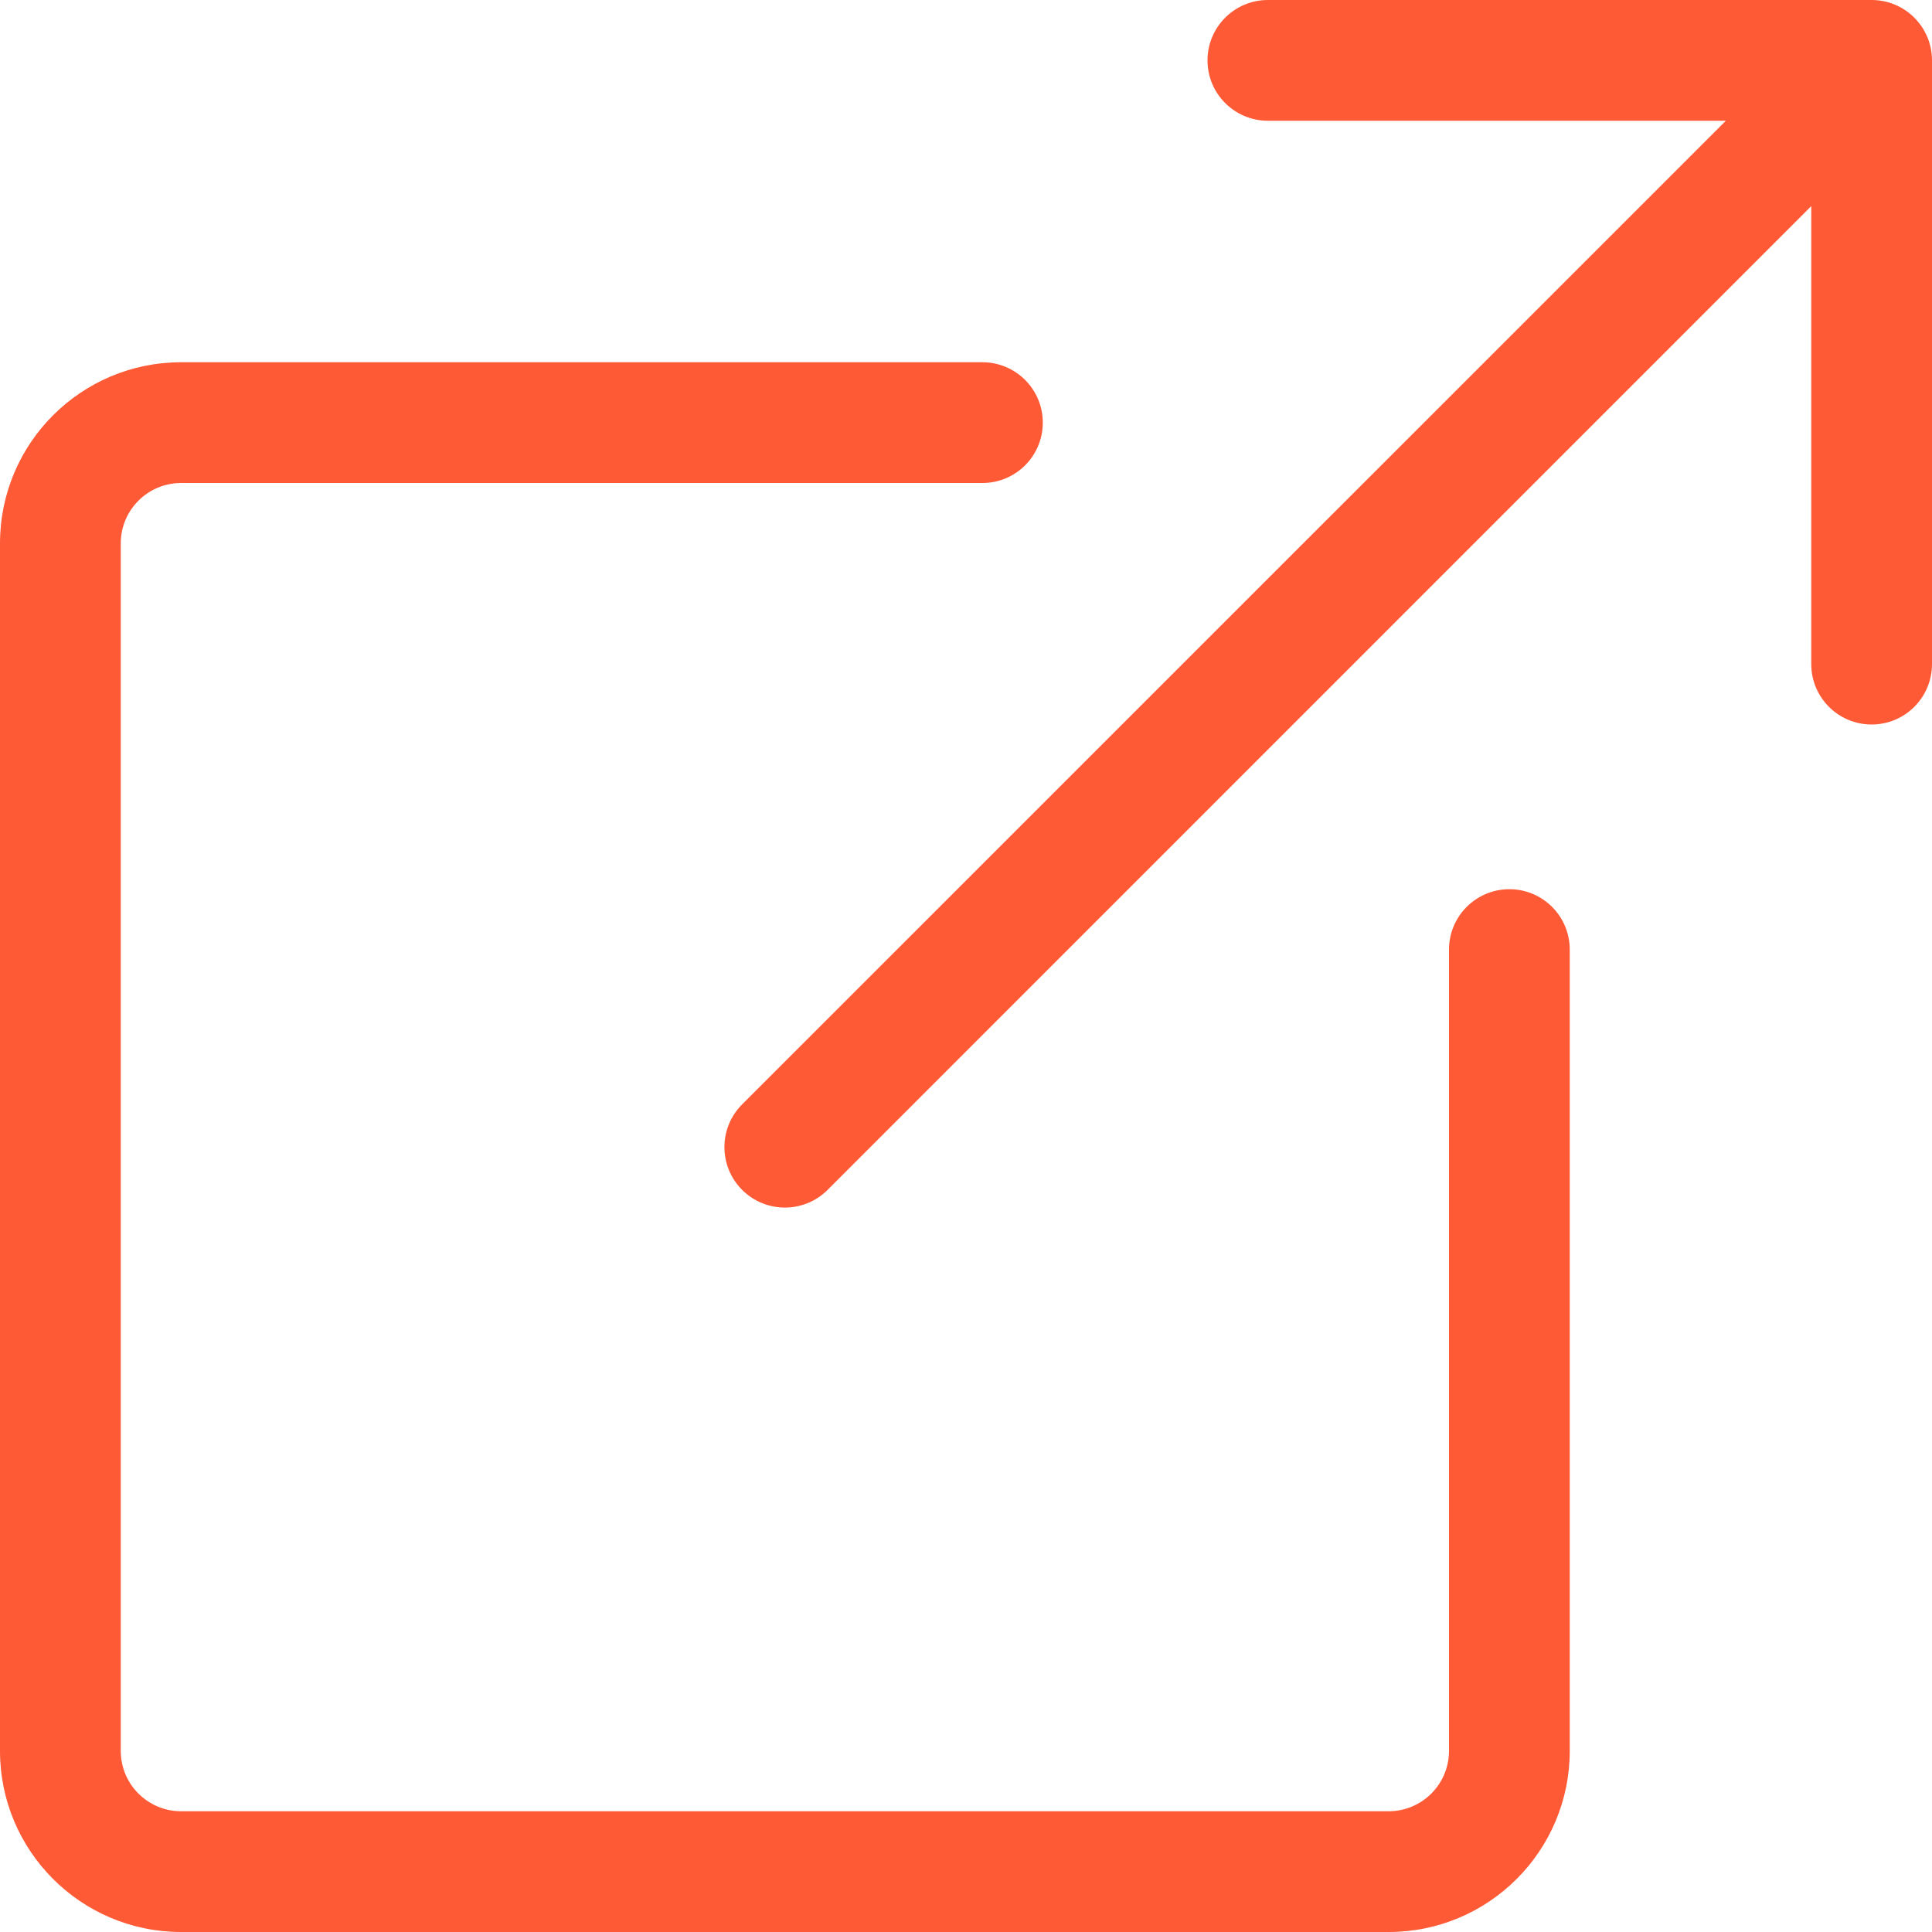
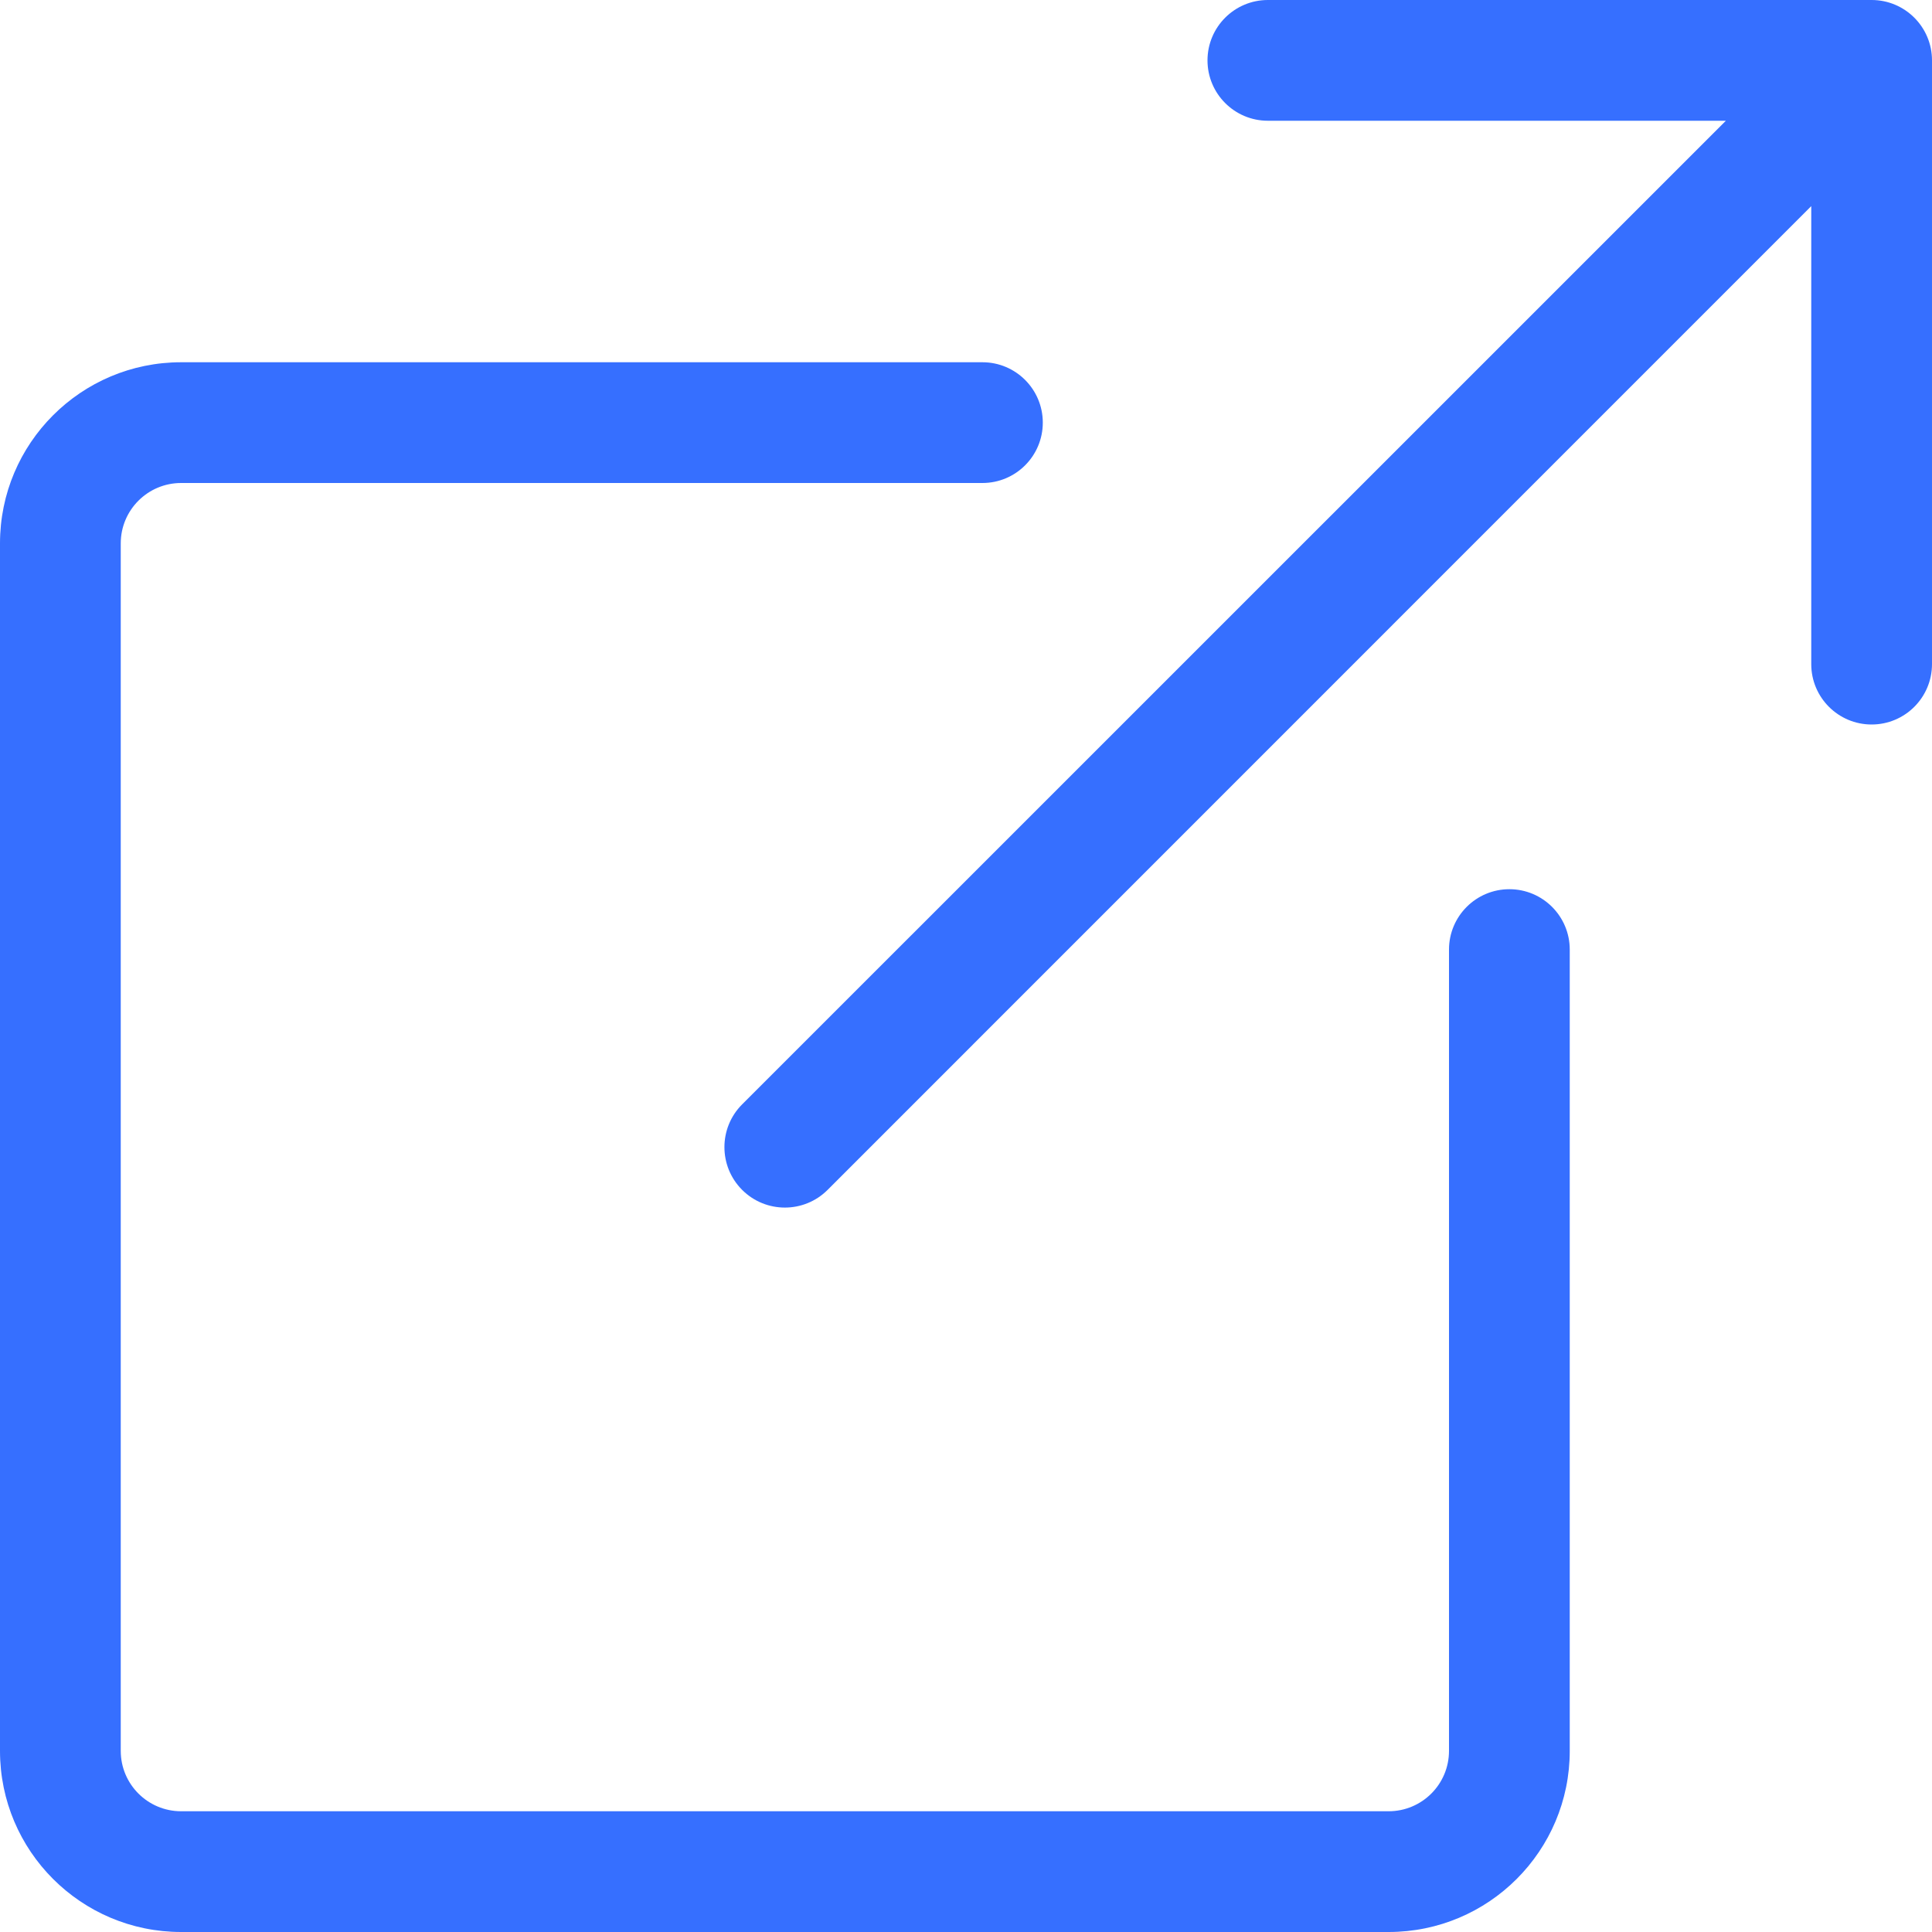
- <svg xmlns="http://www.w3.org/2000/svg" width="16" height="16" fill="#ff5a36" viewBox="0 0 16 16">
+ <svg xmlns="http://www.w3.org/2000/svg" width="16" height="16" fill="#366FFF" viewBox="0 0 16 16">
  <path fill-rule="evenodd" d="M8.636 3.5a.5.5 0 0 0-.5-.5H1.5A1.5 1.5 0 0 0 0 4.5v10A1.5 1.5 0 0 0 1.5 16h10a1.5 1.5 0 0 0 1.5-1.5V7.864a.5.5 0 0 0-1 0V14.5a.5.5 0 0 1-.5.5h-10a.5.5 0 0 1-.5-.5v-10a.5.5 0 0 1 .5-.5h6.636a.5.5 0 0 0 .5-.5" />
  <path fill-rule="evenodd" d="M16 .5a.5.5 0 0 0-.5-.5h-5a.5.5 0 0 0 0 1h3.793L6.146 9.146a.5.5 0 1 0 .708.708L15 1.707V5.5a.5.5 0 0 0 1 0z" />
</svg>
